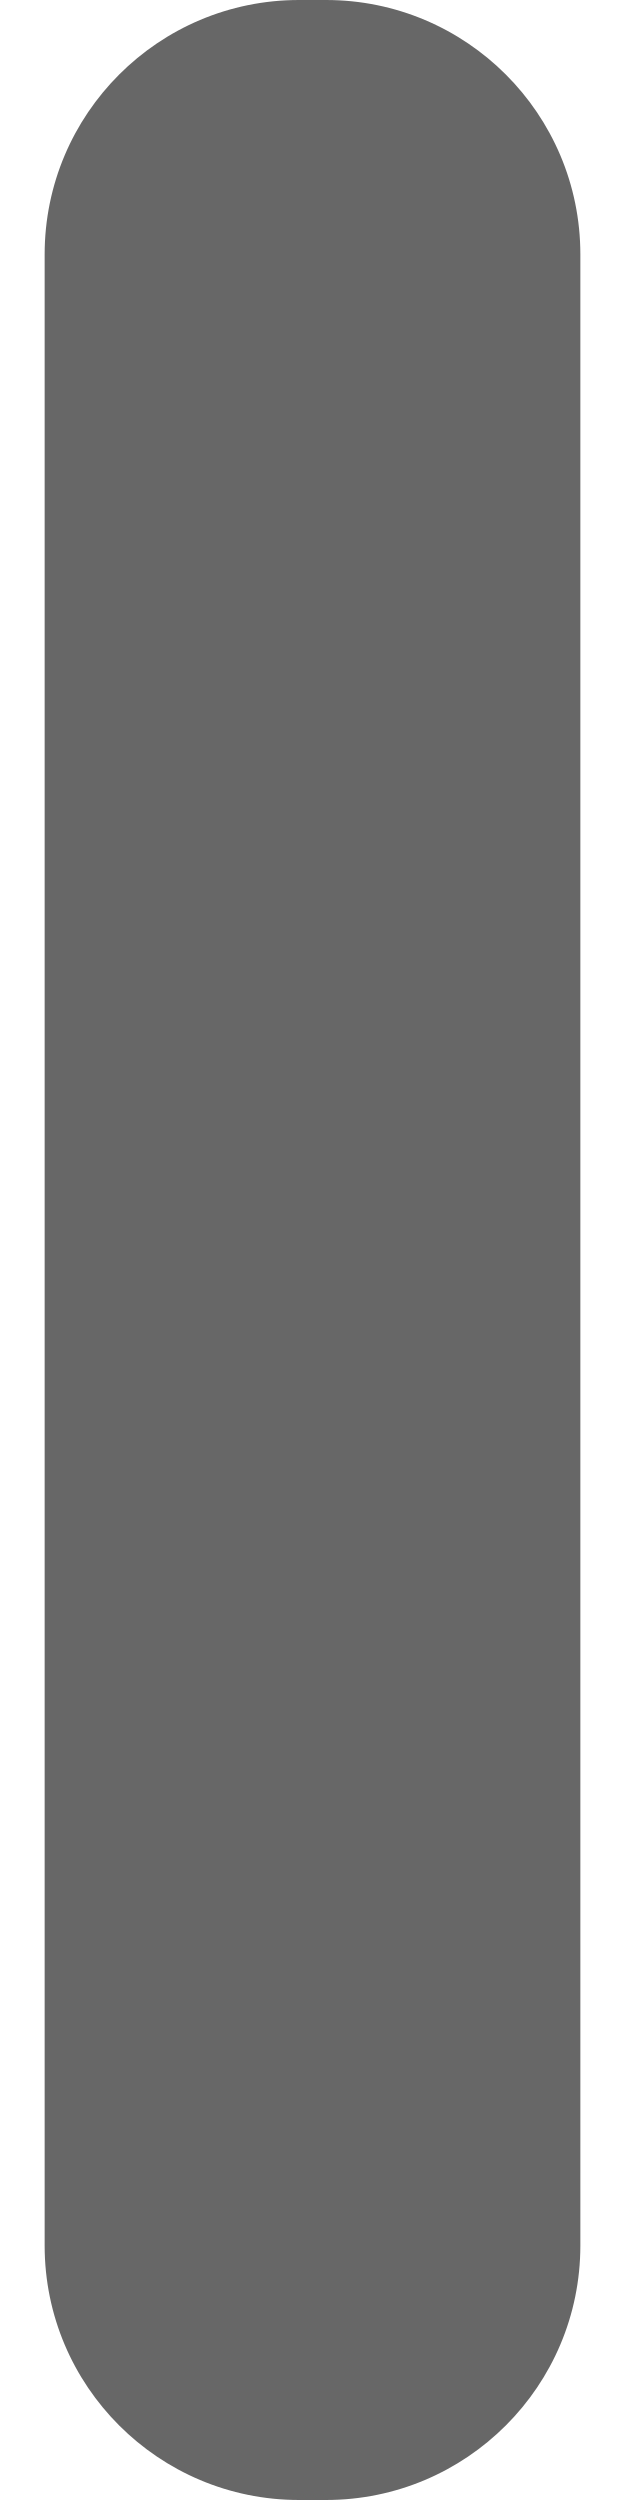
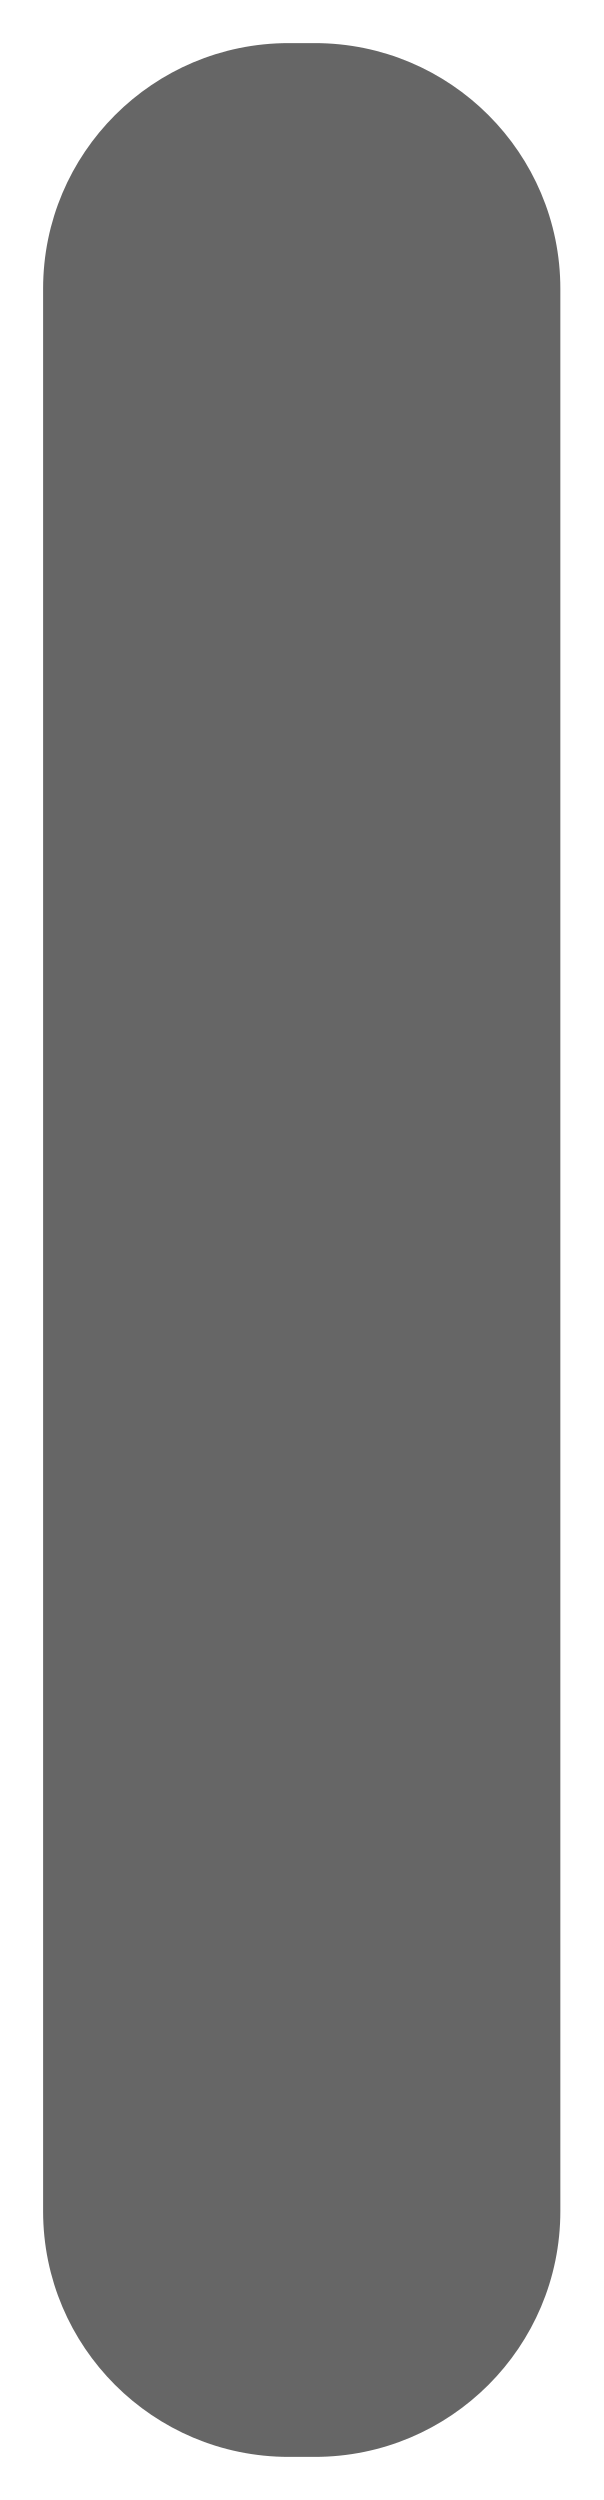
- <svg xmlns="http://www.w3.org/2000/svg" id="Layer_1" data-name="Layer 1" width="0.2in" height="0.8in" viewBox="0 0 12 56">
-   <rect x="-22" y="22" width="56" height="12" rx="5.7" ry="5.7" transform="translate(-22 34) rotate(-90)" fill="#676767" />
+ <svg xmlns="http://www.w3.org/2000/svg" id="clock" width="14" height="58" viewBox="0 0 14 58">
+   <rect x="-21" y="23" width="56" height="12" rx="5.7" ry="5.7" transform="translate(-22 36) rotate(-90)" fill="#666" />
</svg>
